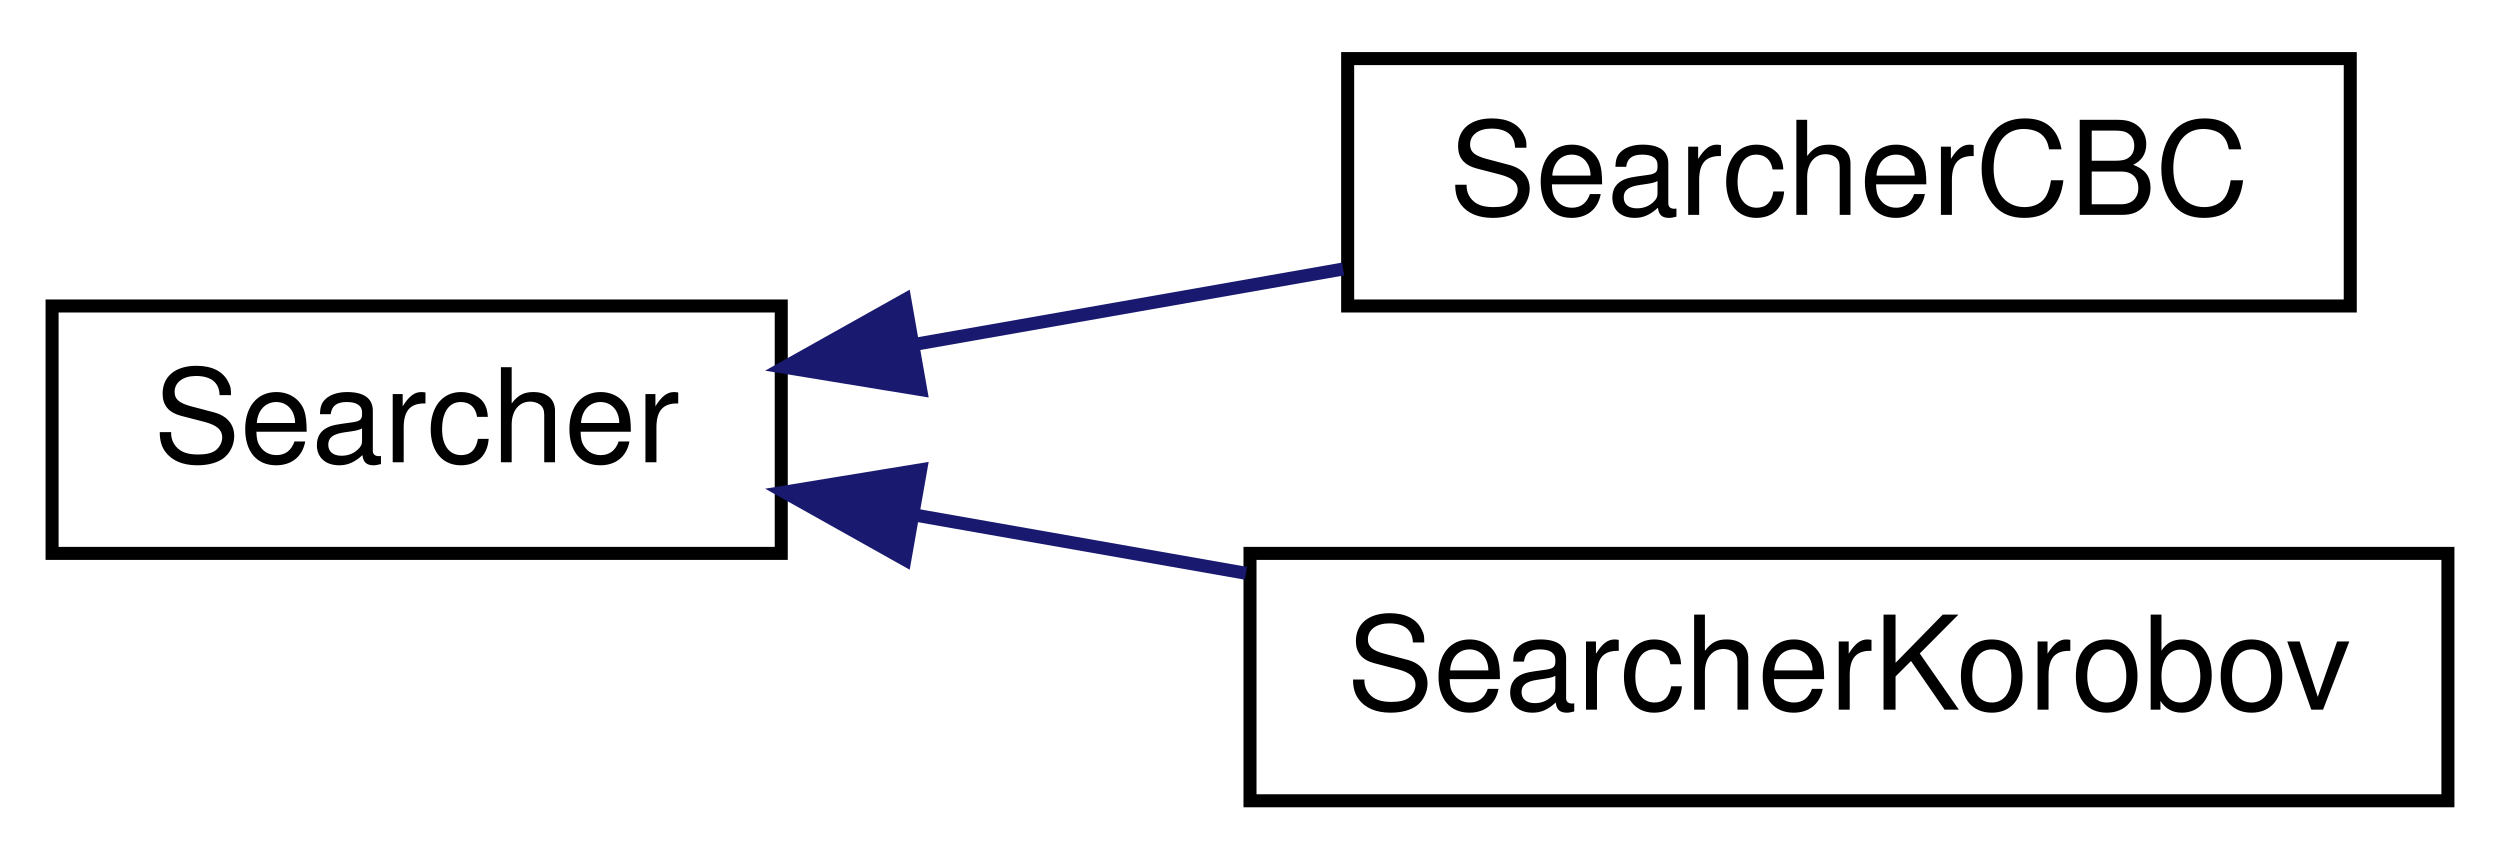
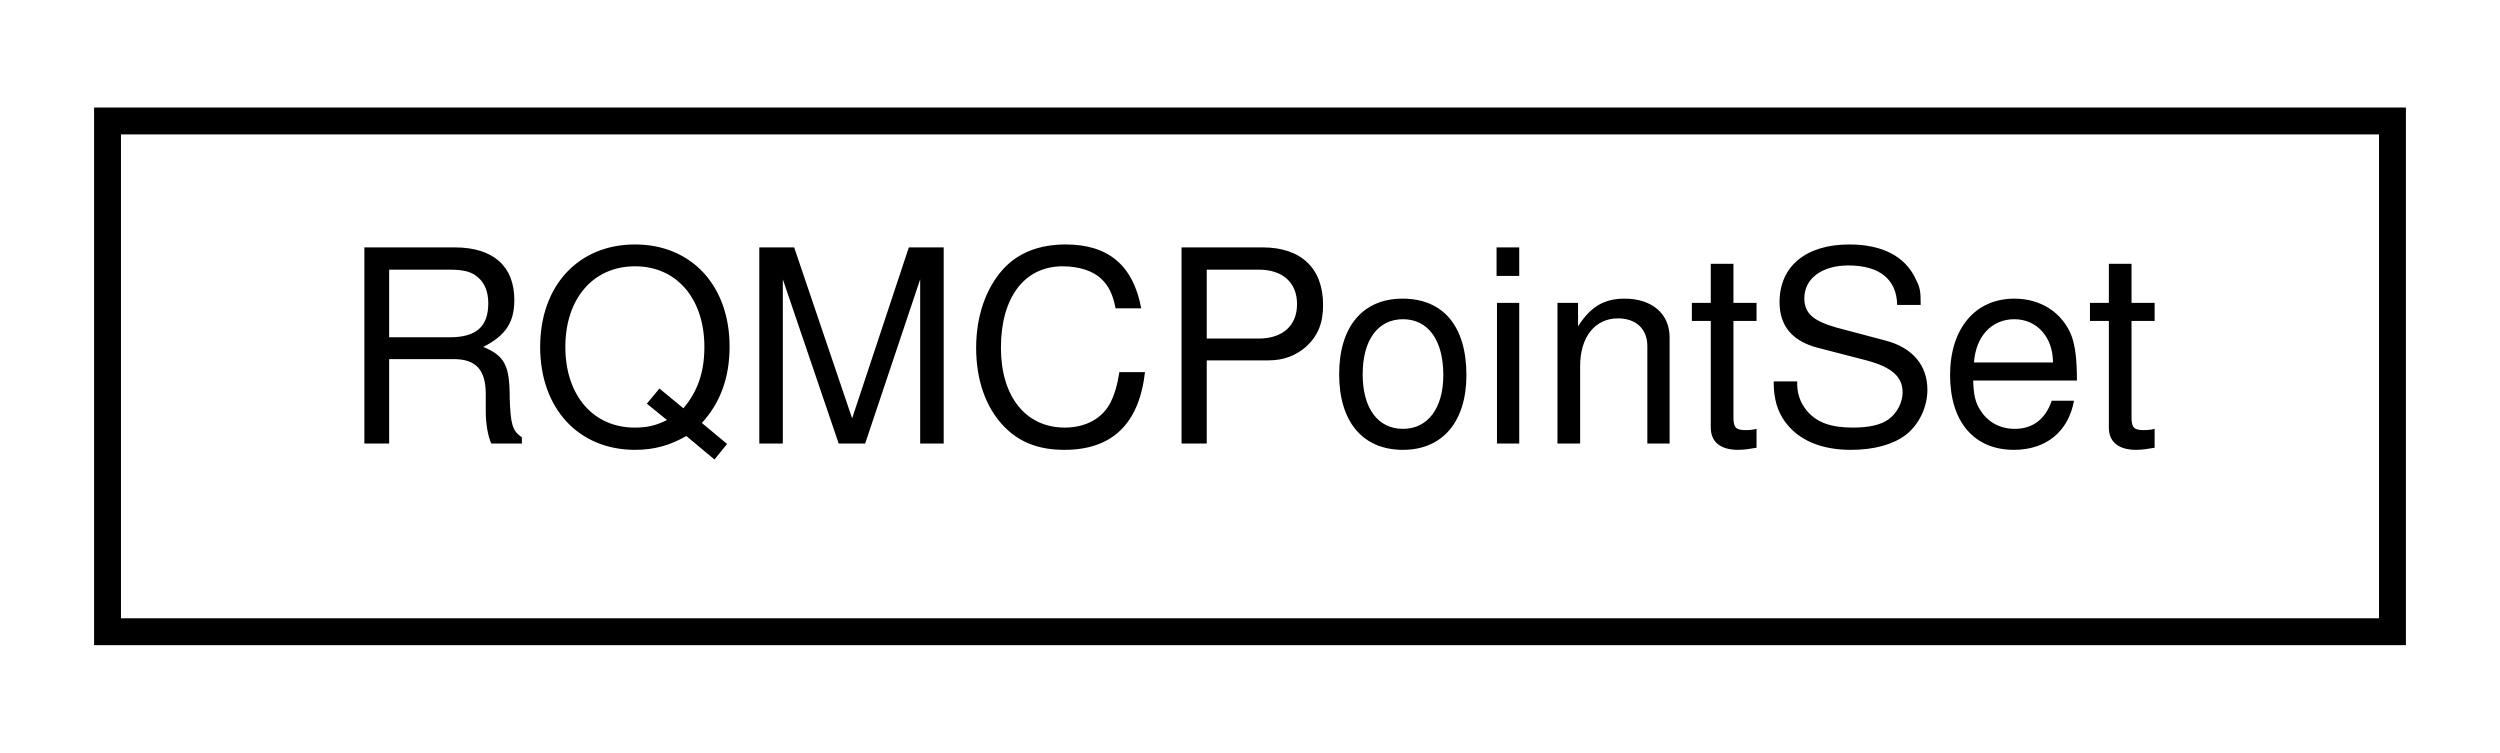
- <svg xmlns="http://www.w3.org/2000/svg" xmlns:xlink="http://www.w3.org/1999/xlink" width="192pt" height="66pt" viewBox="0.00 0.00 192.00 66.00">
-   <g id="graph0" class="graph" transform="scale(1 1) rotate(0) translate(4 62)">
+ <svg xmlns="http://www.w3.org/2000/svg" xmlns:xlink="http://www.w3.org/1999/xlink" width="93pt" height="28pt" viewBox="0.00 0.00 93.00 28.00">
+   <g id="graph0" class="graph" transform="scale(1 1) rotate(0) translate(4 24)">
    <g id="node1" class="node">
      <g id="a_node1">
-         <a xlink:href="classumontreal_1_1ssj_1_1discrepancy_1_1Searcher.html" target="_top" xlink:title="This class implements searches to find the best lattices of rank 1, defined as follows  ...">
-           <polygon fill="none" stroke="black" points="0,-19.5 0,-38.5 56,-38.5 56,-19.5 0,-19.5" />
-           <text text-anchor="middle" x="28" y="-26.5" font-family="Helvetica,sans-Serif" font-size="10.00">Searcher</text>
+         <a xlink:href="classumontreal_1_1ssj_1_1hups_1_1RQMCPointSet.html" target="_top" xlink:title="This class is used for randomized quasi-Monte Carlo (RQMC) simulations , , ,  . ">
+           <polygon fill="none" stroke="black" points="0,-0.5 0,-19.5 85,-19.5 85,-0.5 0,-0.5" />
+           <text text-anchor="middle" x="42.5" y="-7.5" font-family="Helvetica,sans-Serif" font-size="10.00">RQMCPointSet</text>
        </a>
      </g>
    </g>
-     <g id="node2" class="node">
-       <g id="a_node2">
-         <a xlink:href="classumontreal_1_1ssj_1_1discrepancy_1_1SearcherCBC.html" target="_top" xlink:title="This class implements searches to find the best rank-1 lattices with respect to a given discrepancy...">
-           <polygon fill="none" stroke="black" points="99.5,-38.5 99.5,-57.5 176.5,-57.5 176.5,-38.5 99.5,-38.5" />
-           <text text-anchor="middle" x="138" y="-45.5" font-family="Helvetica,sans-Serif" font-size="10.00">SearcherCBC</text>
-         </a>
-       </g>
-     </g>
-     <g id="edge1" class="edge">
-       <path fill="none" stroke="midnightblue" d="M66.121,-35.531C76.791,-37.408 88.438,-39.457 99.151,-41.341" />
-       <polygon fill="midnightblue" stroke="midnightblue" points="66.708,-32.08 56.253,-33.794 65.495,-38.974 66.708,-32.08" />
-     </g>
-     <g id="node3" class="node">
-       <g id="a_node3">
-         <a xlink:href="classumontreal_1_1ssj_1_1discrepancy_1_1SearcherKorobov.html" target="_top" xlink:title="This class implements searches to find the best Korobov lattices with respect to a given discrepancy...">
-           <polygon fill="none" stroke="black" points="92,-0.5 92,-19.5 184,-19.5 184,-0.5 92,-0.5" />
-           <text text-anchor="middle" x="138" y="-7.5" font-family="Helvetica,sans-Serif" font-size="10.00">SearcherKorobov</text>
-         </a>
-       </g>
-     </g>
-     <g id="edge2" class="edge">
-       <path fill="none" stroke="midnightblue" d="M66.26,-22.445C74.453,-21.004 83.217,-19.462 91.687,-17.972" />
-       <polygon fill="midnightblue" stroke="midnightblue" points="65.495,-19.026 56.253,-24.206 66.708,-25.92 65.495,-19.026" />
-     </g>
  </g>
</svg>
